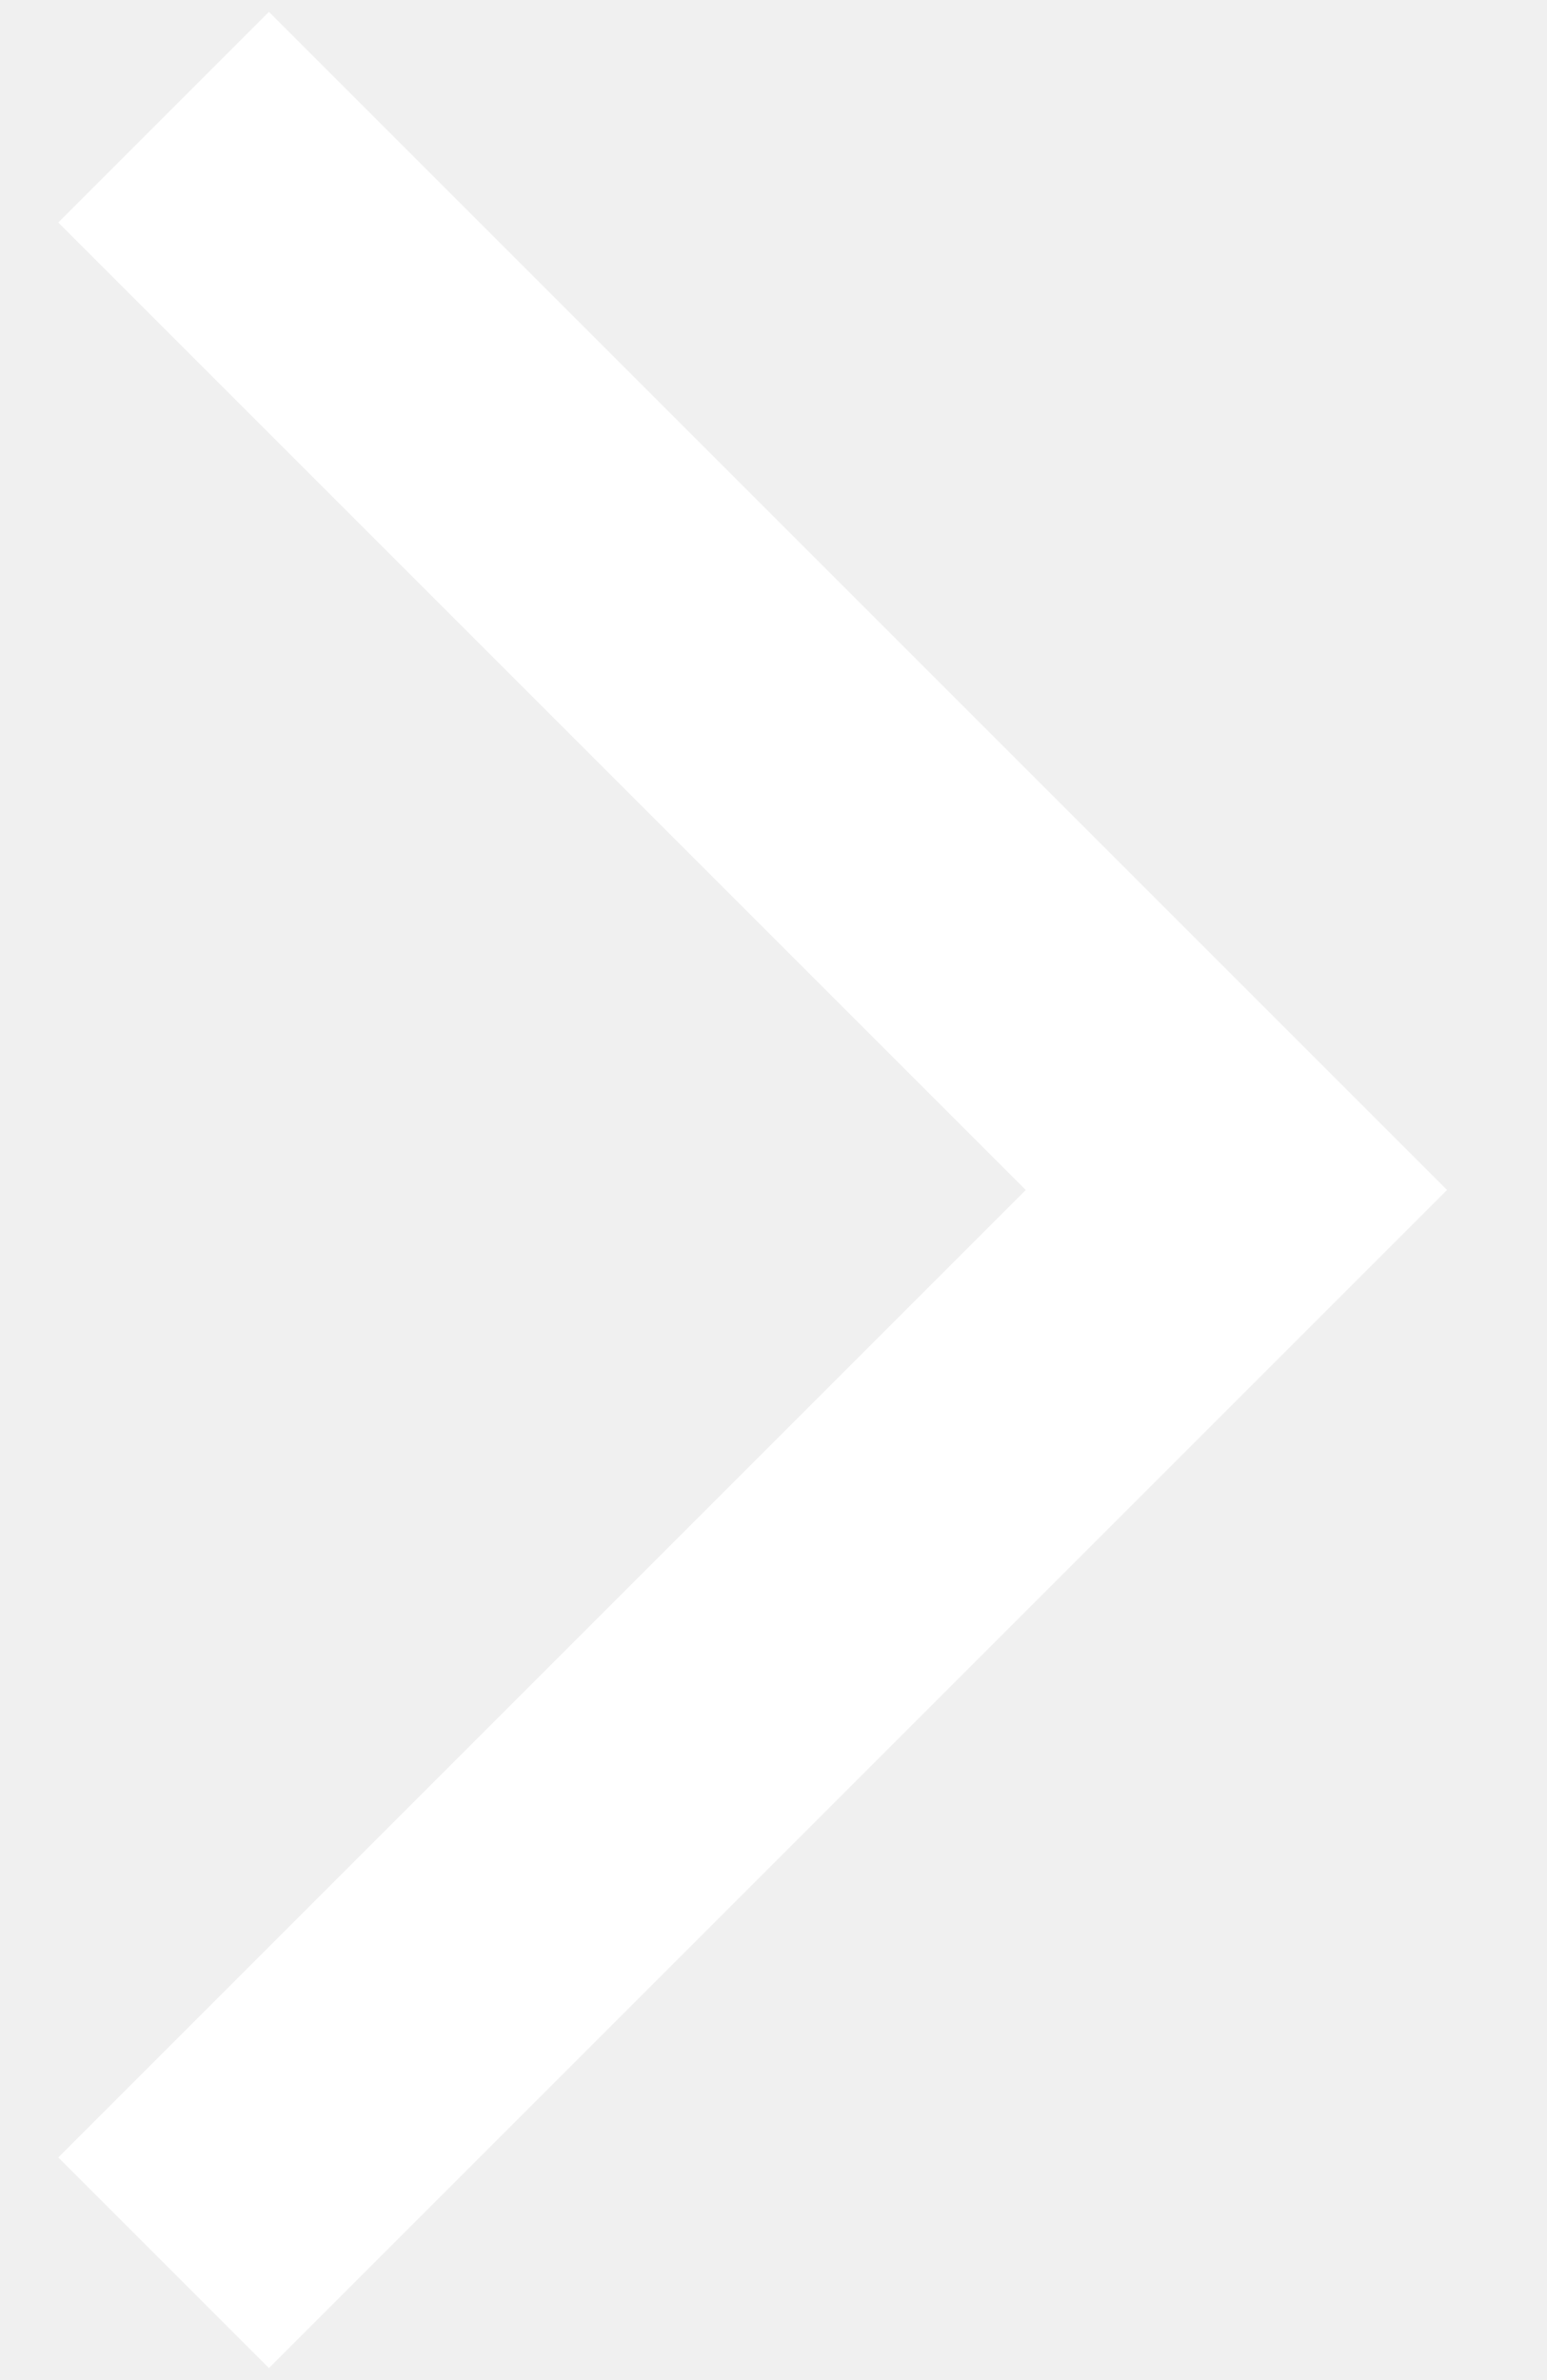
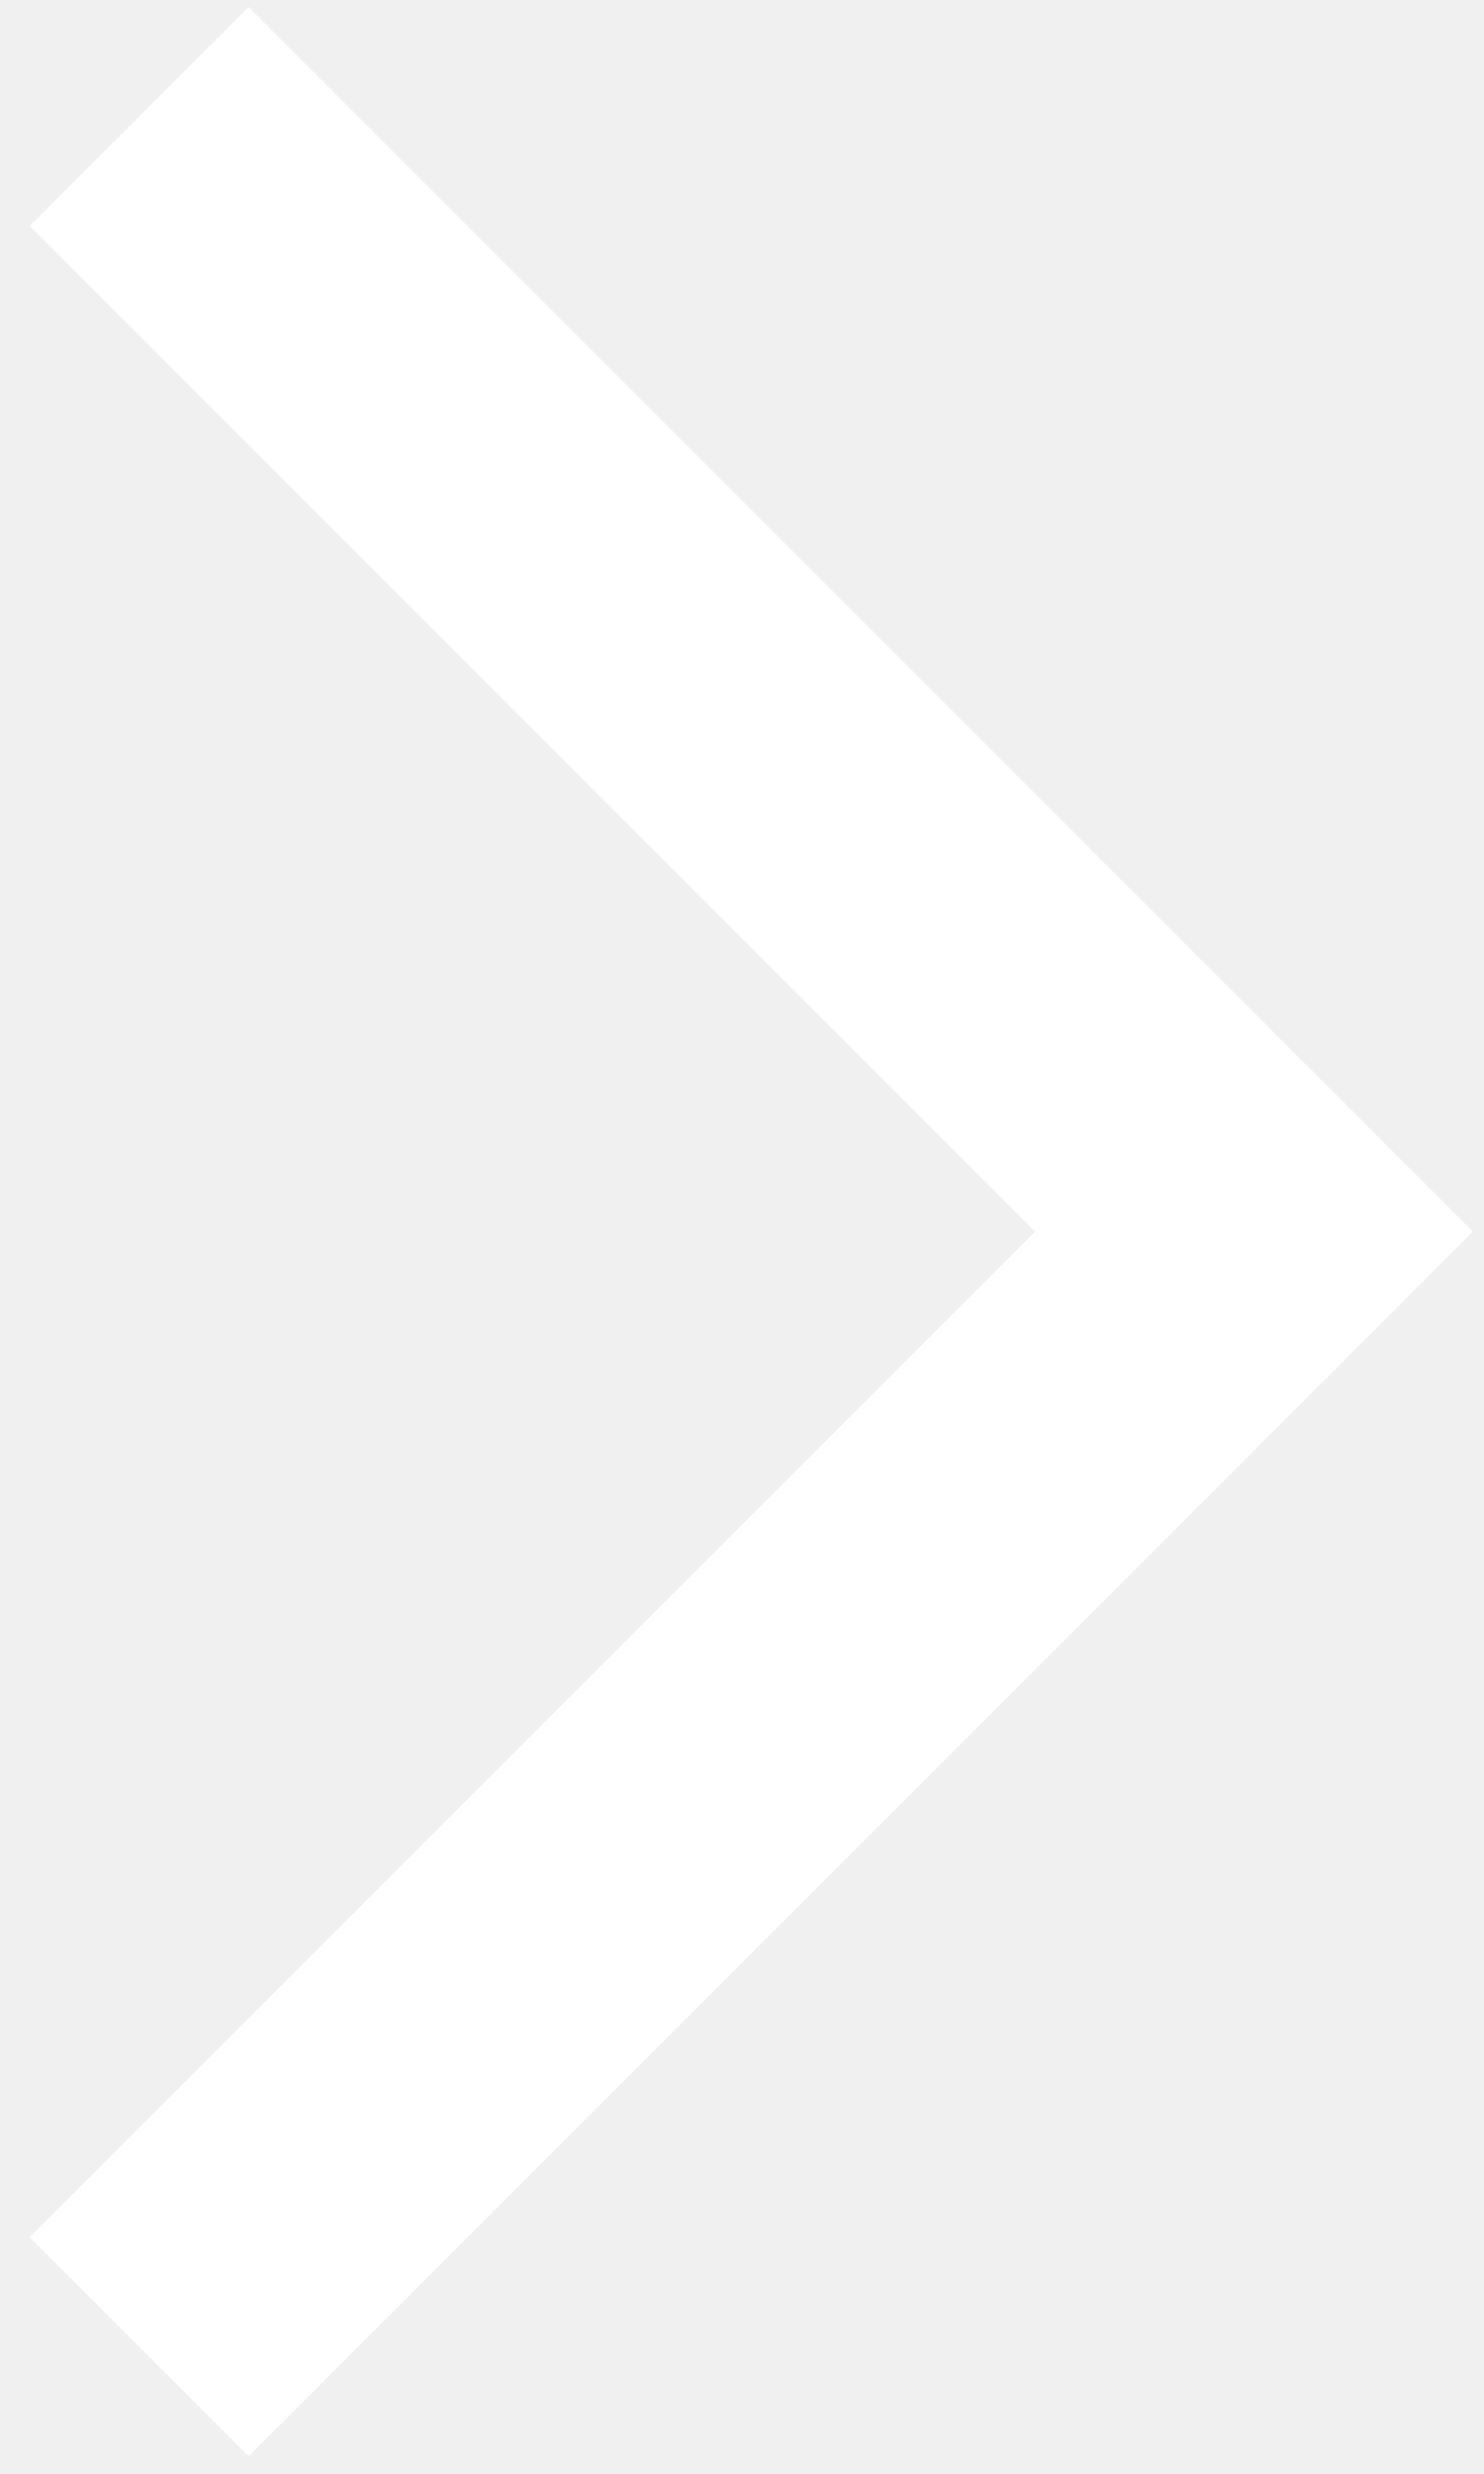
- <svg xmlns="http://www.w3.org/2000/svg" width="13" height="20" viewBox="0 0 13 20" fill="none">
-   <path d="M0.49 18.13L2.26 19.9L12.16 10L2.26 0.1L0.49 1.87L8.62 10L0.49 18.13Z" fill="white" />
+ <svg xmlns="http://www.w3.org/2000/svg" width="48" height="80" viewBox="0 0 48 80" fill="none">
+   <path d="M0.96 72.346L8.04 79.426L47.64 39.826L8.04 0.226L0.96 7.306L33.48 39.826L0.96 72.346V72.346Z" fill="white" />
</svg>
